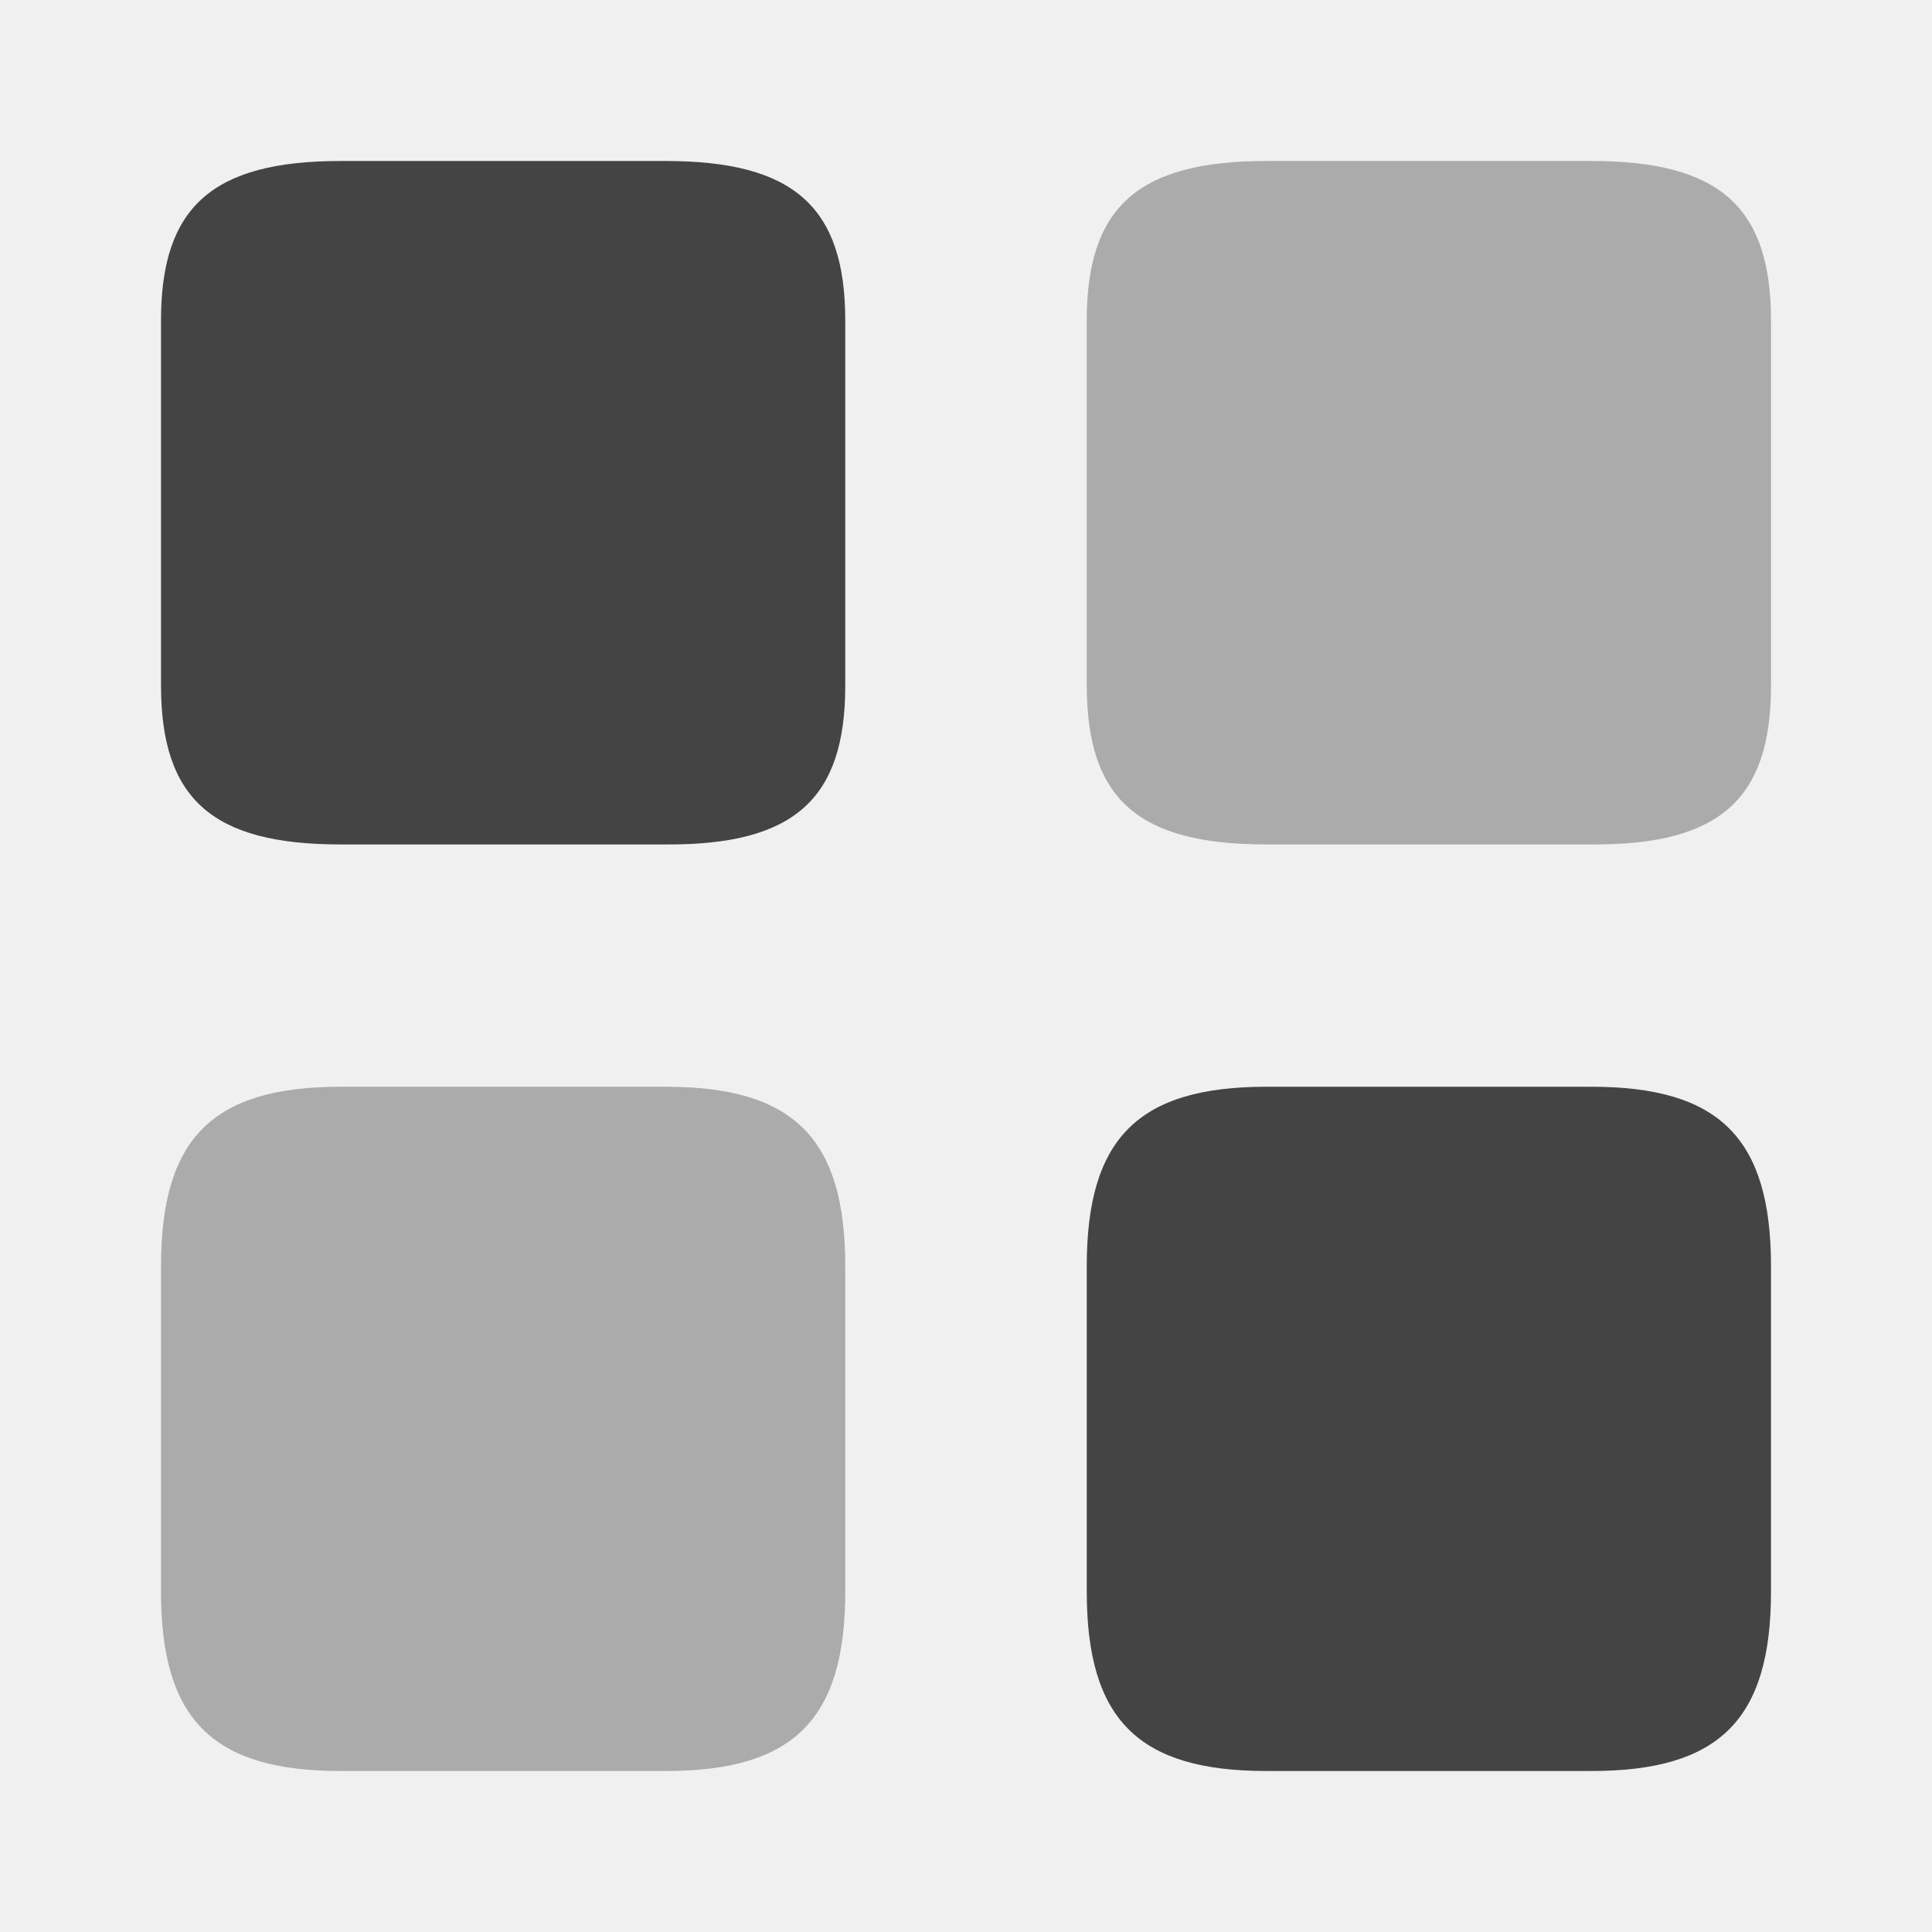
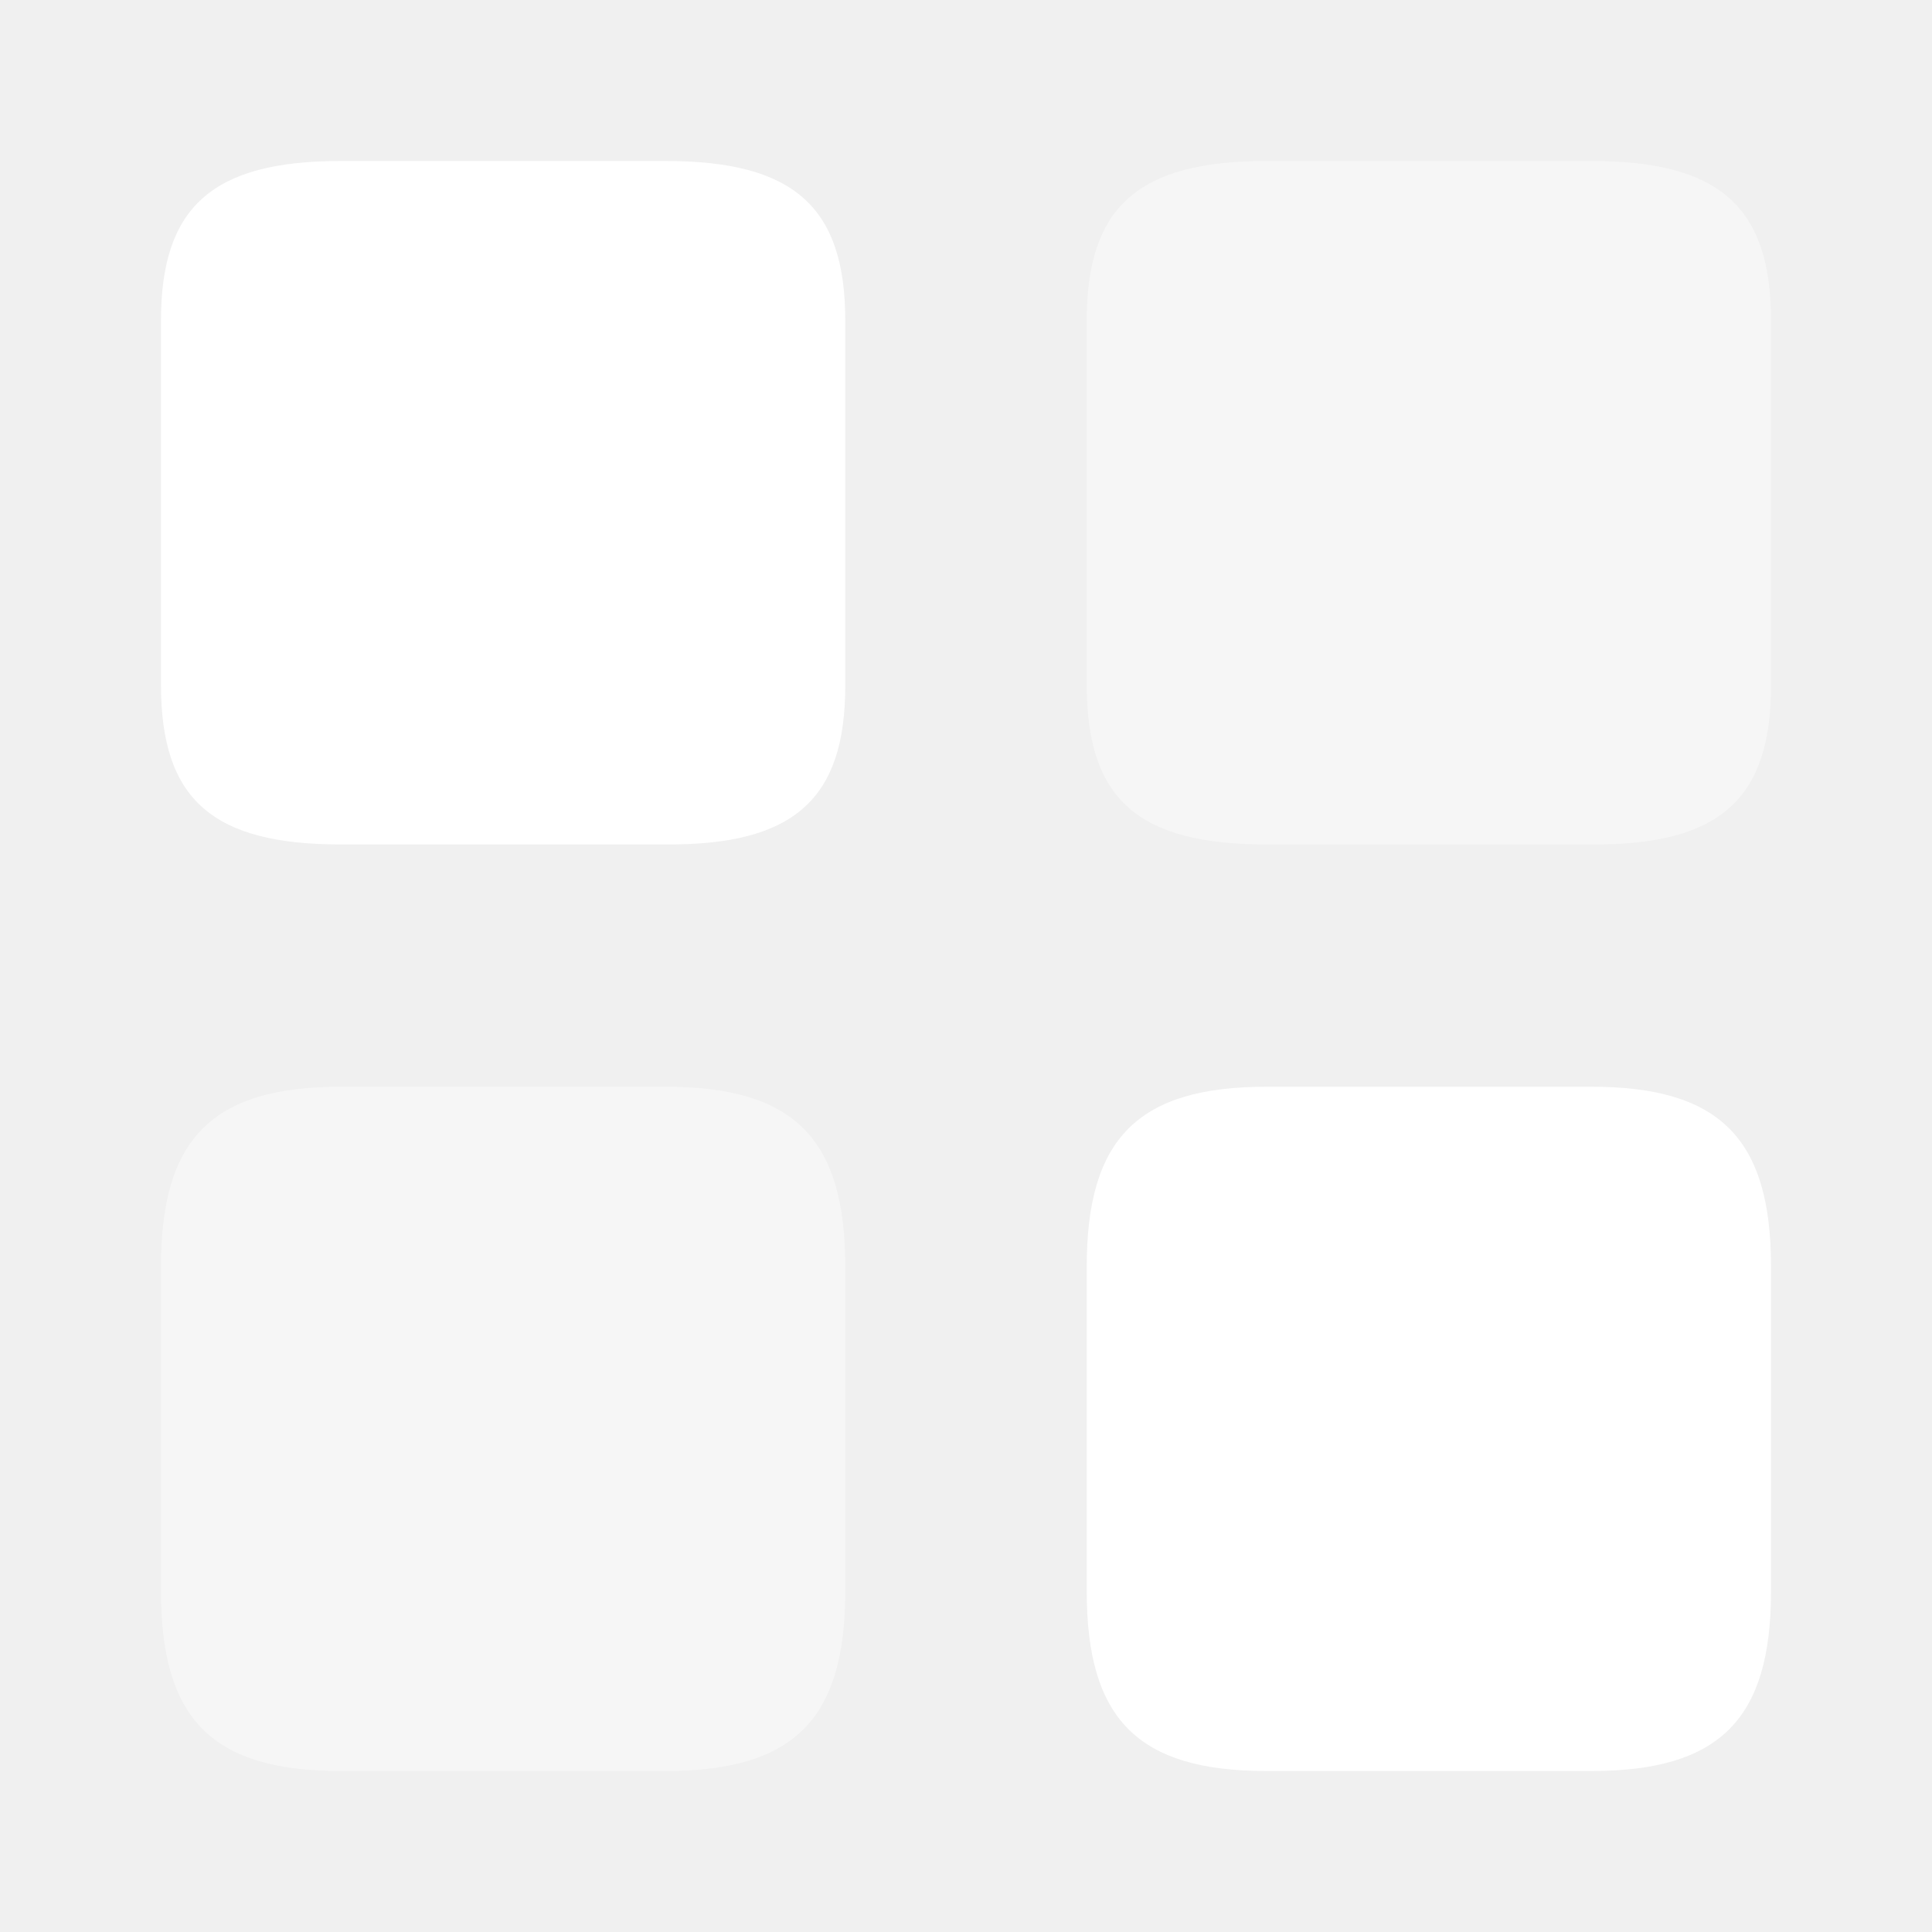
<svg xmlns="http://www.w3.org/2000/svg" width="24" height="24" viewBox="0 0 24 24" fill="none">
-   <path opacity="0.4" d="M22 8.52V3.98C22 2.57 21.36 2 19.77 2H15.73C14.14 2 13.5 2.57 13.5 3.98V8.51C13.5 9.93 14.14 10.49 15.73 10.49H19.77C21.36 10.5 22 9.93 22 8.52Z" fill="#444" />
-   <path d="M22 19.77V15.73C22 14.14 21.36 13.5 19.77 13.5H15.73C14.14 13.5 13.5 14.14 13.5 15.73V19.77C13.5 21.36 14.14 22 15.73 22H19.77C21.36 22 22 21.36 22 19.77Z" fill="#444" />
-   <path d="M10.5 8.52V3.98C10.5 2.57 9.86 2 8.27 2H4.23C2.64 2 2 2.57 2 3.98V8.51C2 9.93 2.64 10.49 4.23 10.49H8.27C9.86 10.5 10.5 9.93 10.5 8.52Z" fill="#444" />
-   <path opacity="0.4" d="M10.5 19.77V15.73C10.5 14.14 9.86 13.5 8.27 13.5H4.23C2.64 13.5 2 14.14 2 15.73V19.77C2 21.36 2.64 22 4.23 22H8.27C9.86 22 10.5 21.36 10.5 19.77Z" fill="#444" />
+   <path opacity="0.4" d="M22 8.52V3.98C22 2.57 21.36 2 19.77 2H15.73C14.14 2 13.5 2.57 13.5 3.98V8.51C13.5 9.93 14.14 10.49 15.73 10.49H19.77C21.36 10.5 22 9.93 22 8.52Z" fill="#FFF" />
+   <path d="M22 19.77V15.73C22 14.14 21.36 13.5 19.77 13.5H15.73C14.14 13.5 13.5 14.14 13.5 15.73V19.77C13.5 21.36 14.14 22 15.73 22H19.77C21.36 22 22 21.36 22 19.77Z" fill="#FFF" />
+   <path d="M10.5 8.52V3.98C10.5 2.57 9.86 2 8.27 2H4.23C2.64 2 2 2.57 2 3.98V8.51C2 9.93 2.64 10.49 4.23 10.49H8.27C9.86 10.5 10.5 9.93 10.5 8.52Z" fill="#FFF" />
+   <path opacity="0.4" d="M10.5 19.77V15.73C10.5 14.14 9.86 13.5 8.27 13.5H4.23C2.64 13.5 2 14.14 2 15.73V19.77C2 21.36 2.64 22 4.23 22H8.27C9.86 22 10.5 21.36 10.5 19.77Z" fill="#FFF" />
</svg>
